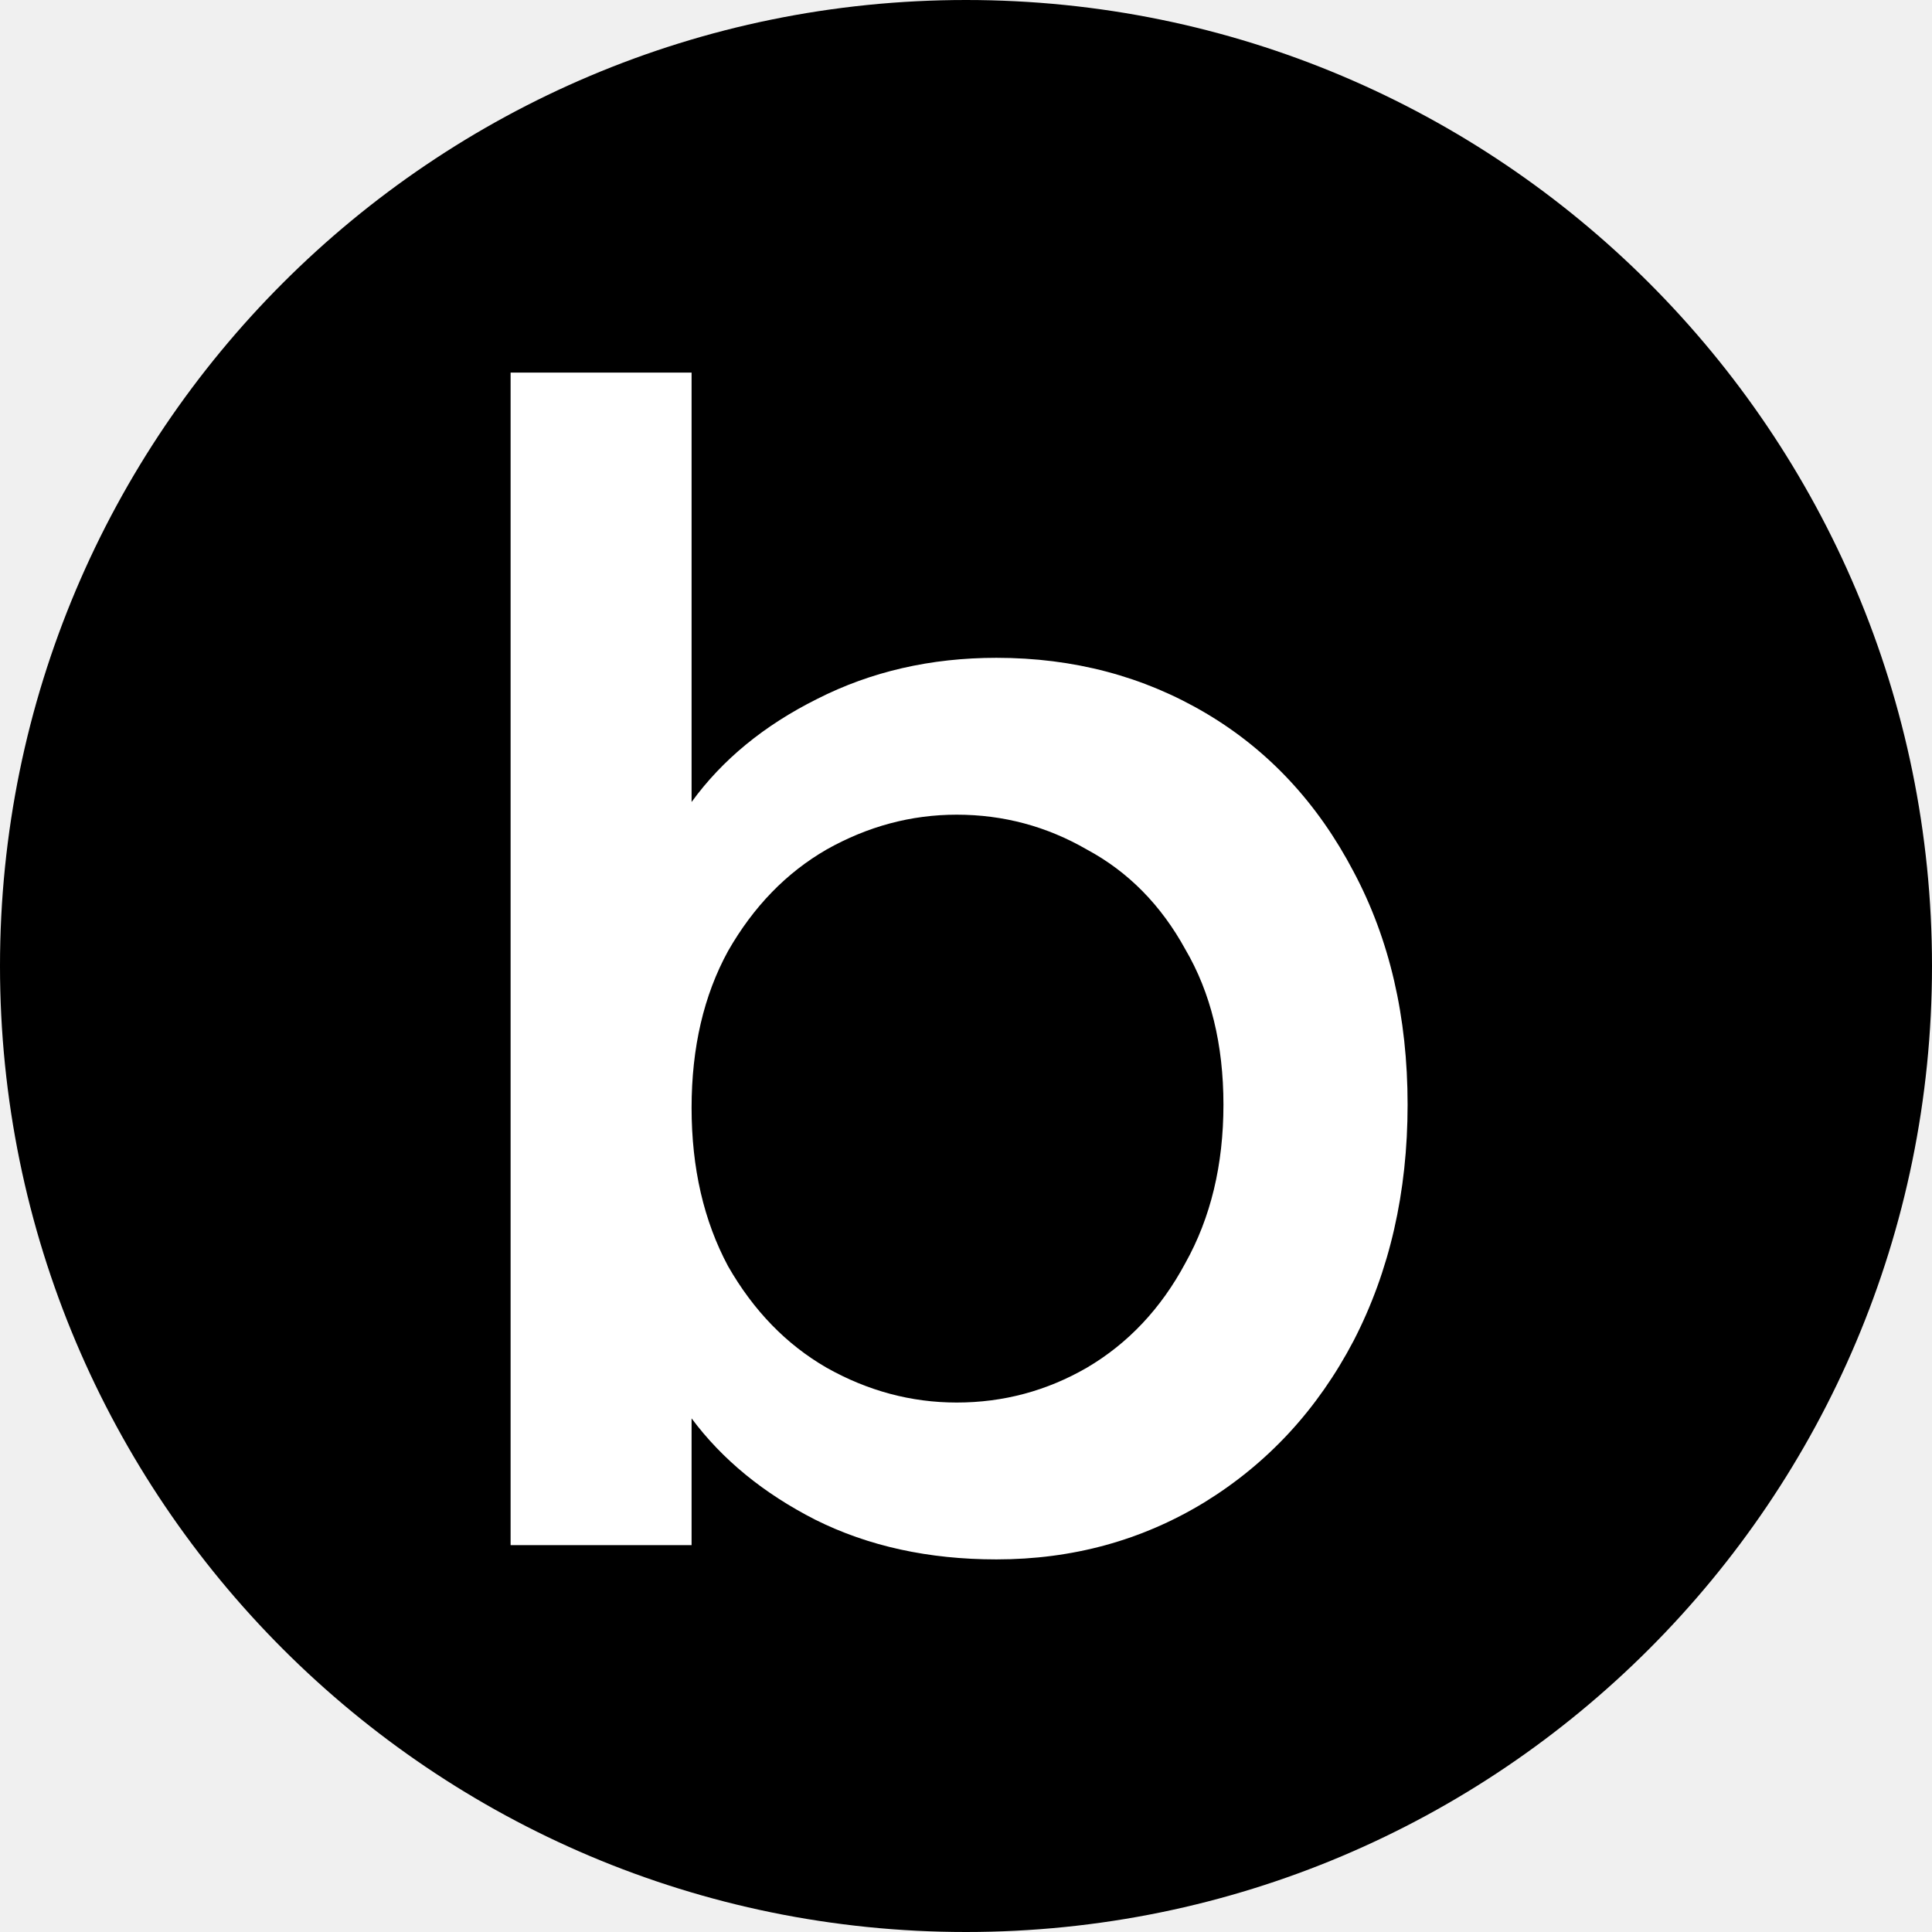
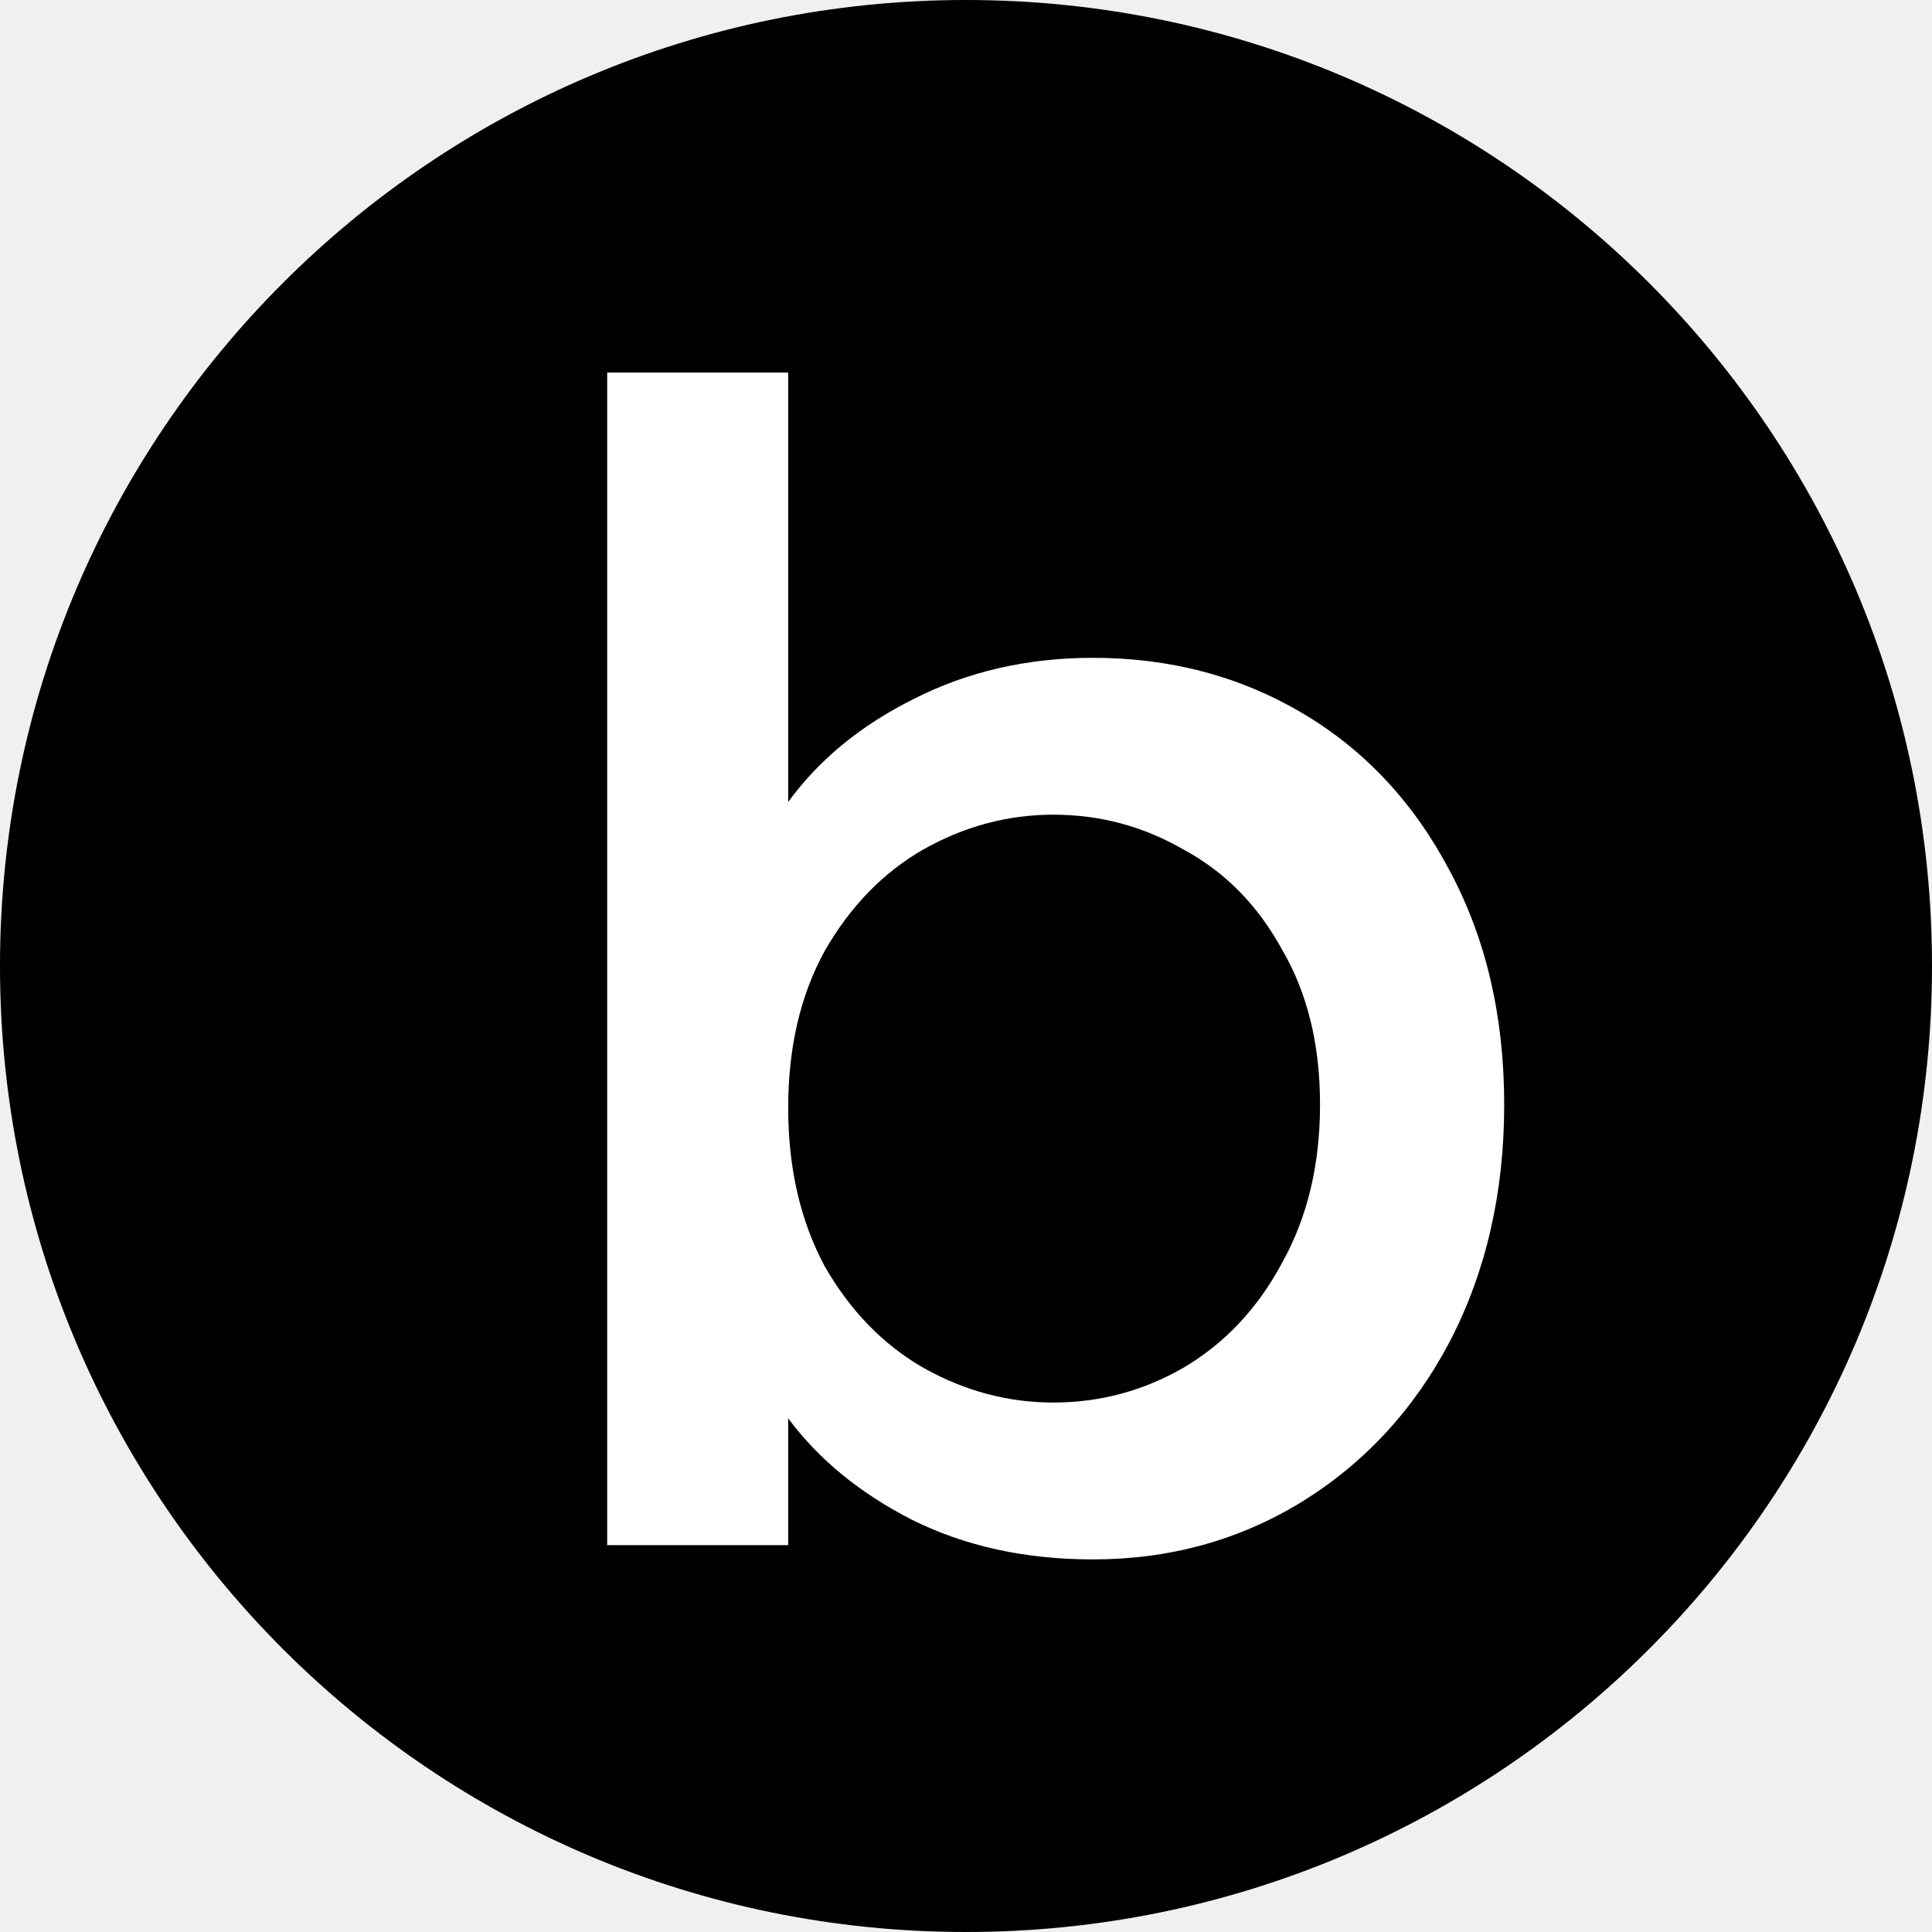
<svg xmlns="http://www.w3.org/2000/svg" width="140" height="140" viewBox="0 0 140 140" fill="none">
  <circle cx="70" cy="70" r="70" fill="black" />
-   <path d="M50.115 58.116C52.339 55.054 55.369 52.566 59.203 50.653C63.115 48.663 67.448 47.668 72.204 47.668C77.802 47.668 82.864 49.007 87.389 51.686C91.915 54.365 95.481 58.193 98.088 63.168C100.696 68.067 102 73.693 102 80.047C102 86.4 100.696 92.103 98.088 97.155C95.481 102.13 91.876 106.034 87.274 108.866C82.749 111.622 77.726 113 72.204 113C67.295 113 62.923 112.043 59.089 110.13C55.33 108.216 52.339 105.766 50.115 102.781V111.967H37V27H50.115V58.116ZM88.655 80.047C88.655 75.684 87.734 71.933 85.894 68.794C84.13 65.579 81.752 63.168 78.761 61.561C75.847 59.877 72.702 59.035 69.327 59.035C66.029 59.035 62.885 59.877 59.894 61.561C56.979 63.245 54.602 65.694 52.761 68.909C50.997 72.124 50.115 75.913 50.115 80.276C50.115 84.639 50.997 88.467 52.761 91.758C54.602 94.973 56.979 97.423 59.894 99.107C62.885 100.791 66.029 101.633 69.327 101.633C72.702 101.633 75.847 100.791 78.761 99.107C81.752 97.346 84.13 94.82 85.894 91.529C87.734 88.237 88.655 84.41 88.655 80.047Z" fill="white" />
+   <path d="M57.115 58.116C59.339 55.054 62.369 52.566 66.204 50.653C70.115 48.663 74.448 47.668 79.204 47.668C84.802 47.668 89.864 49.007 94.389 51.686C98.915 54.365 102.481 58.193 105.088 63.168C107.696 68.067 109 73.693 109 80.047C109 86.4 107.696 92.103 105.088 97.155C102.481 102.13 98.876 106.034 94.274 108.866C89.749 111.622 84.726 113 79.204 113C74.295 113 69.923 112.043 66.088 110.13C62.33 108.216 59.339 105.766 57.115 102.781V111.967H44V27H57.115V58.116ZM95.655 80.047C95.655 75.684 94.734 71.933 92.894 68.794C91.13 65.579 88.752 63.168 85.761 61.561C82.847 59.877 79.702 59.035 76.327 59.035C73.029 59.035 69.885 59.877 66.894 61.561C63.979 63.245 61.602 65.694 59.761 68.909C57.997 72.124 57.115 75.913 57.115 80.276C57.115 84.639 57.997 88.467 59.761 91.758C61.602 94.973 63.979 97.423 66.894 99.107C69.885 100.791 73.029 101.633 76.327 101.633C79.702 101.633 82.847 100.791 85.761 99.107C88.752 97.346 91.13 94.82 92.894 91.529C94.734 88.237 95.655 84.41 95.655 80.047Z" fill="white" />
</svg>
